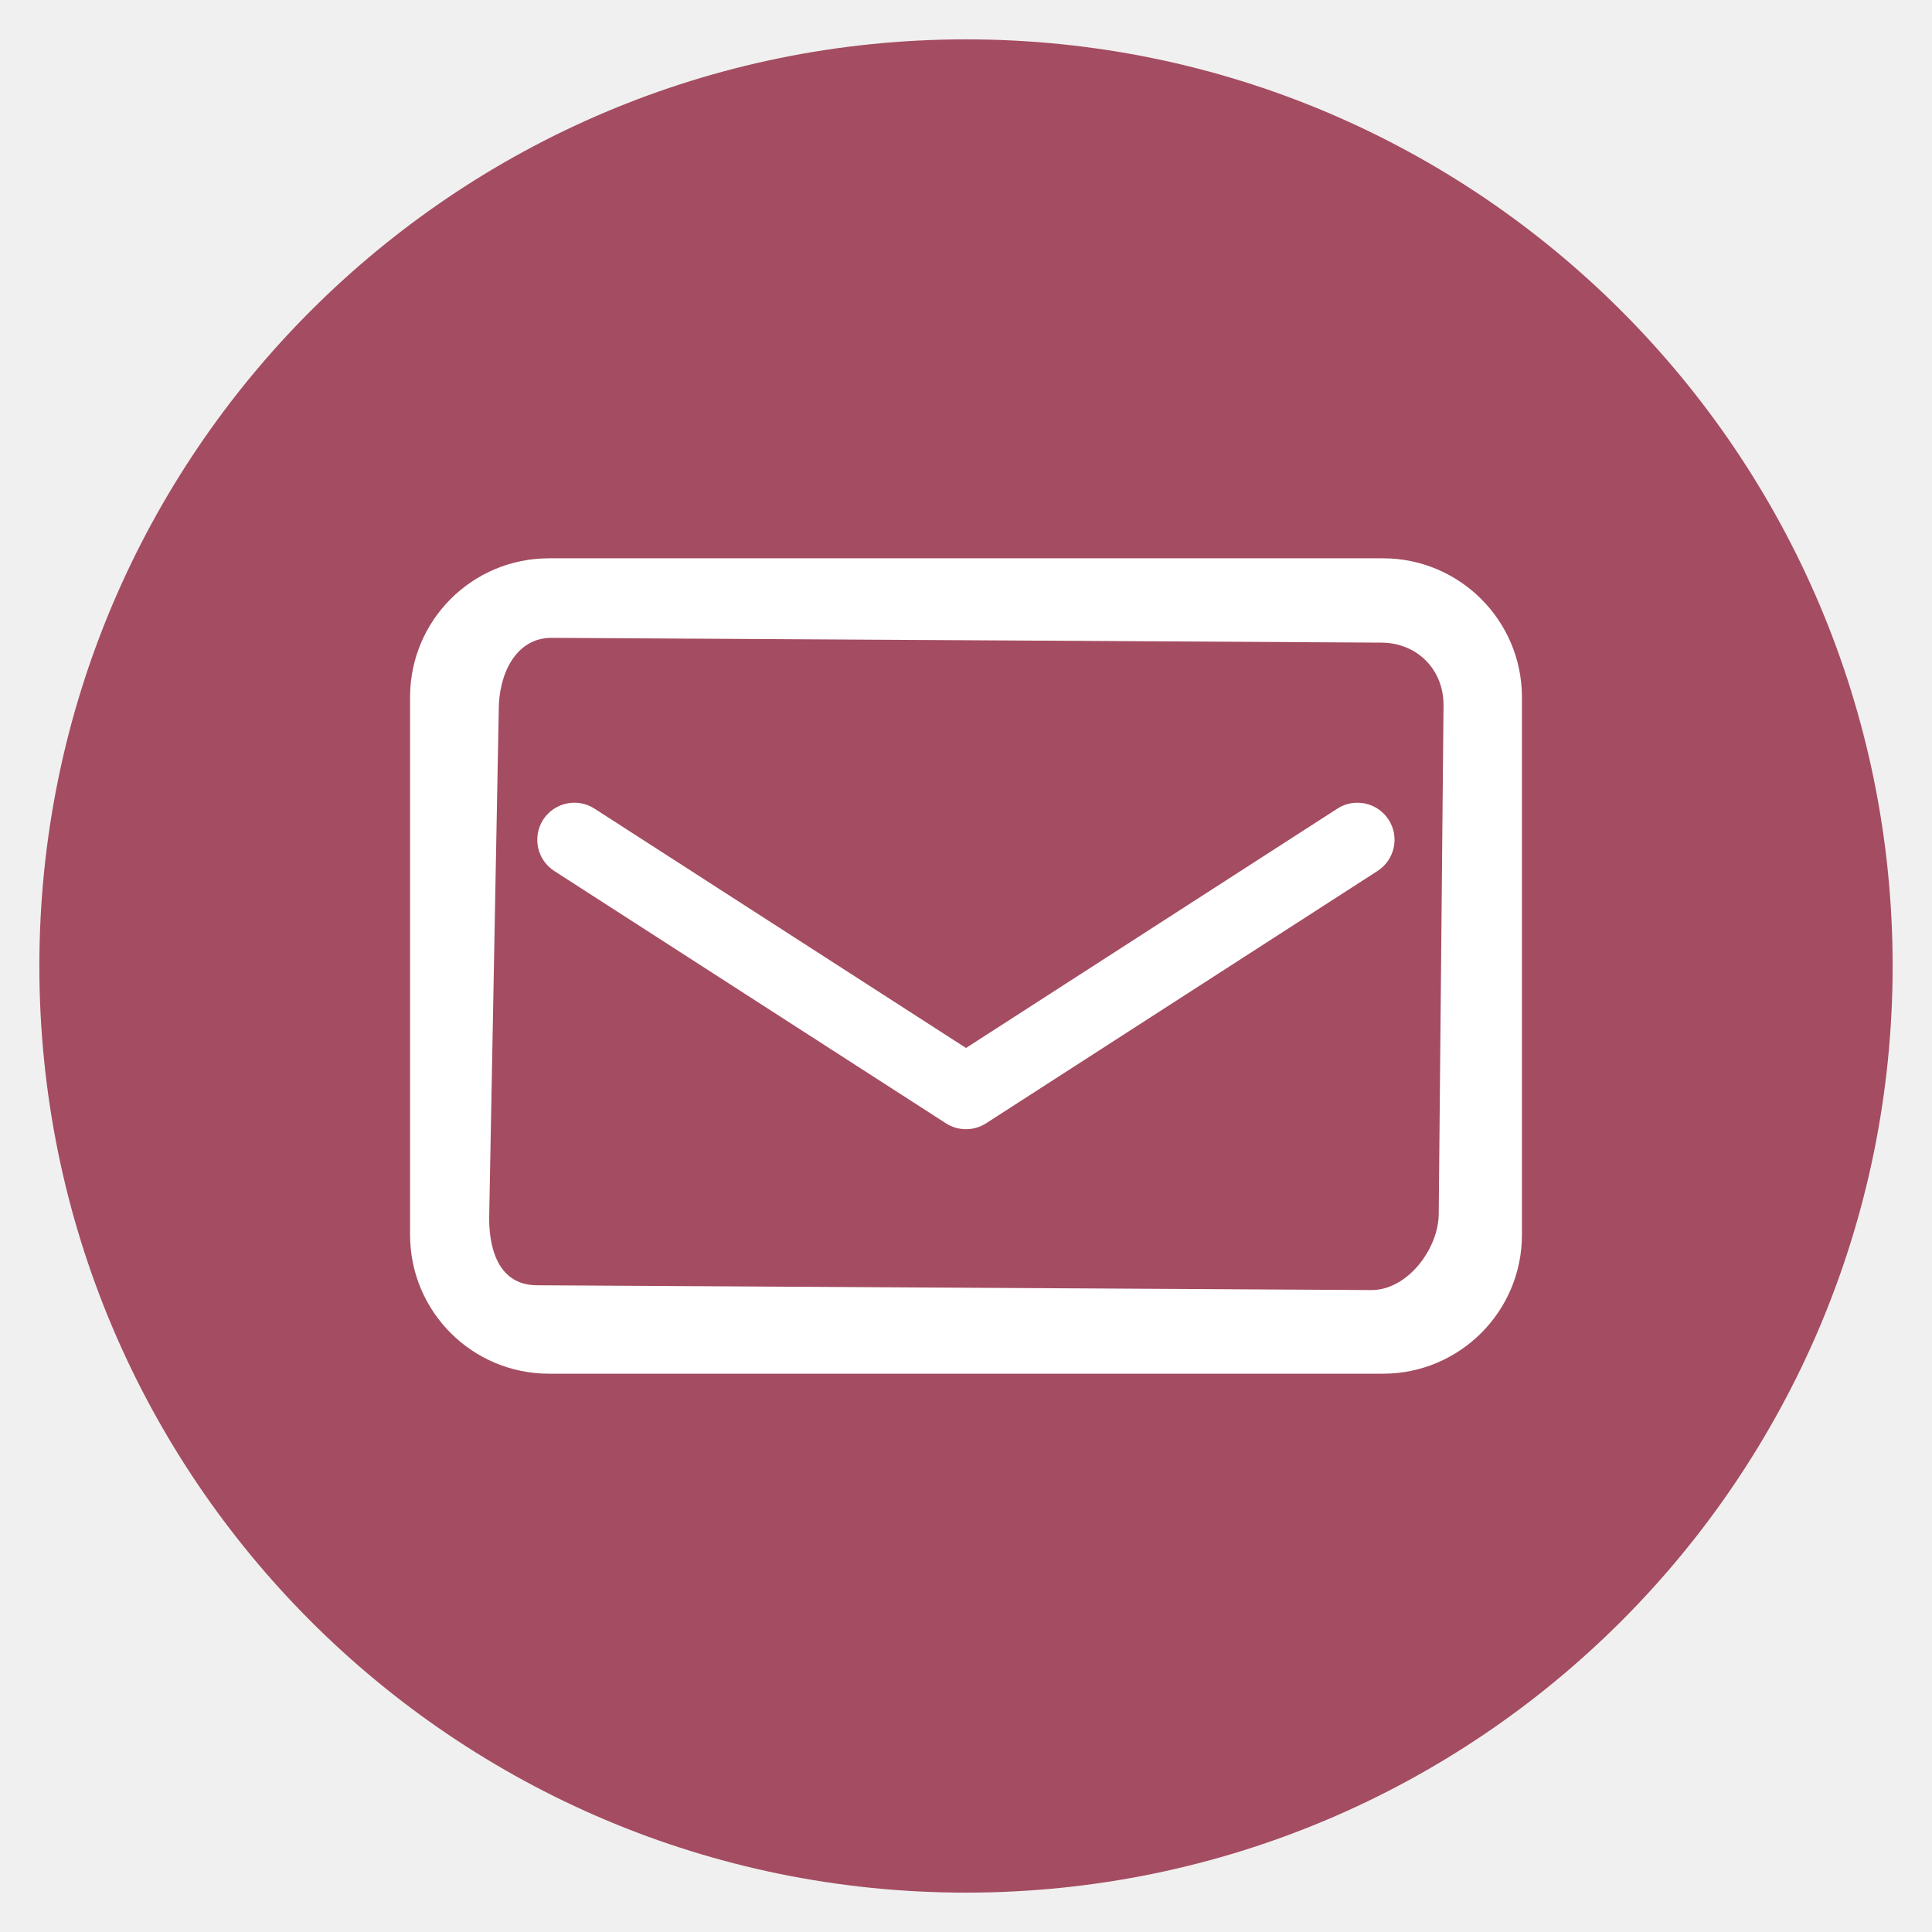
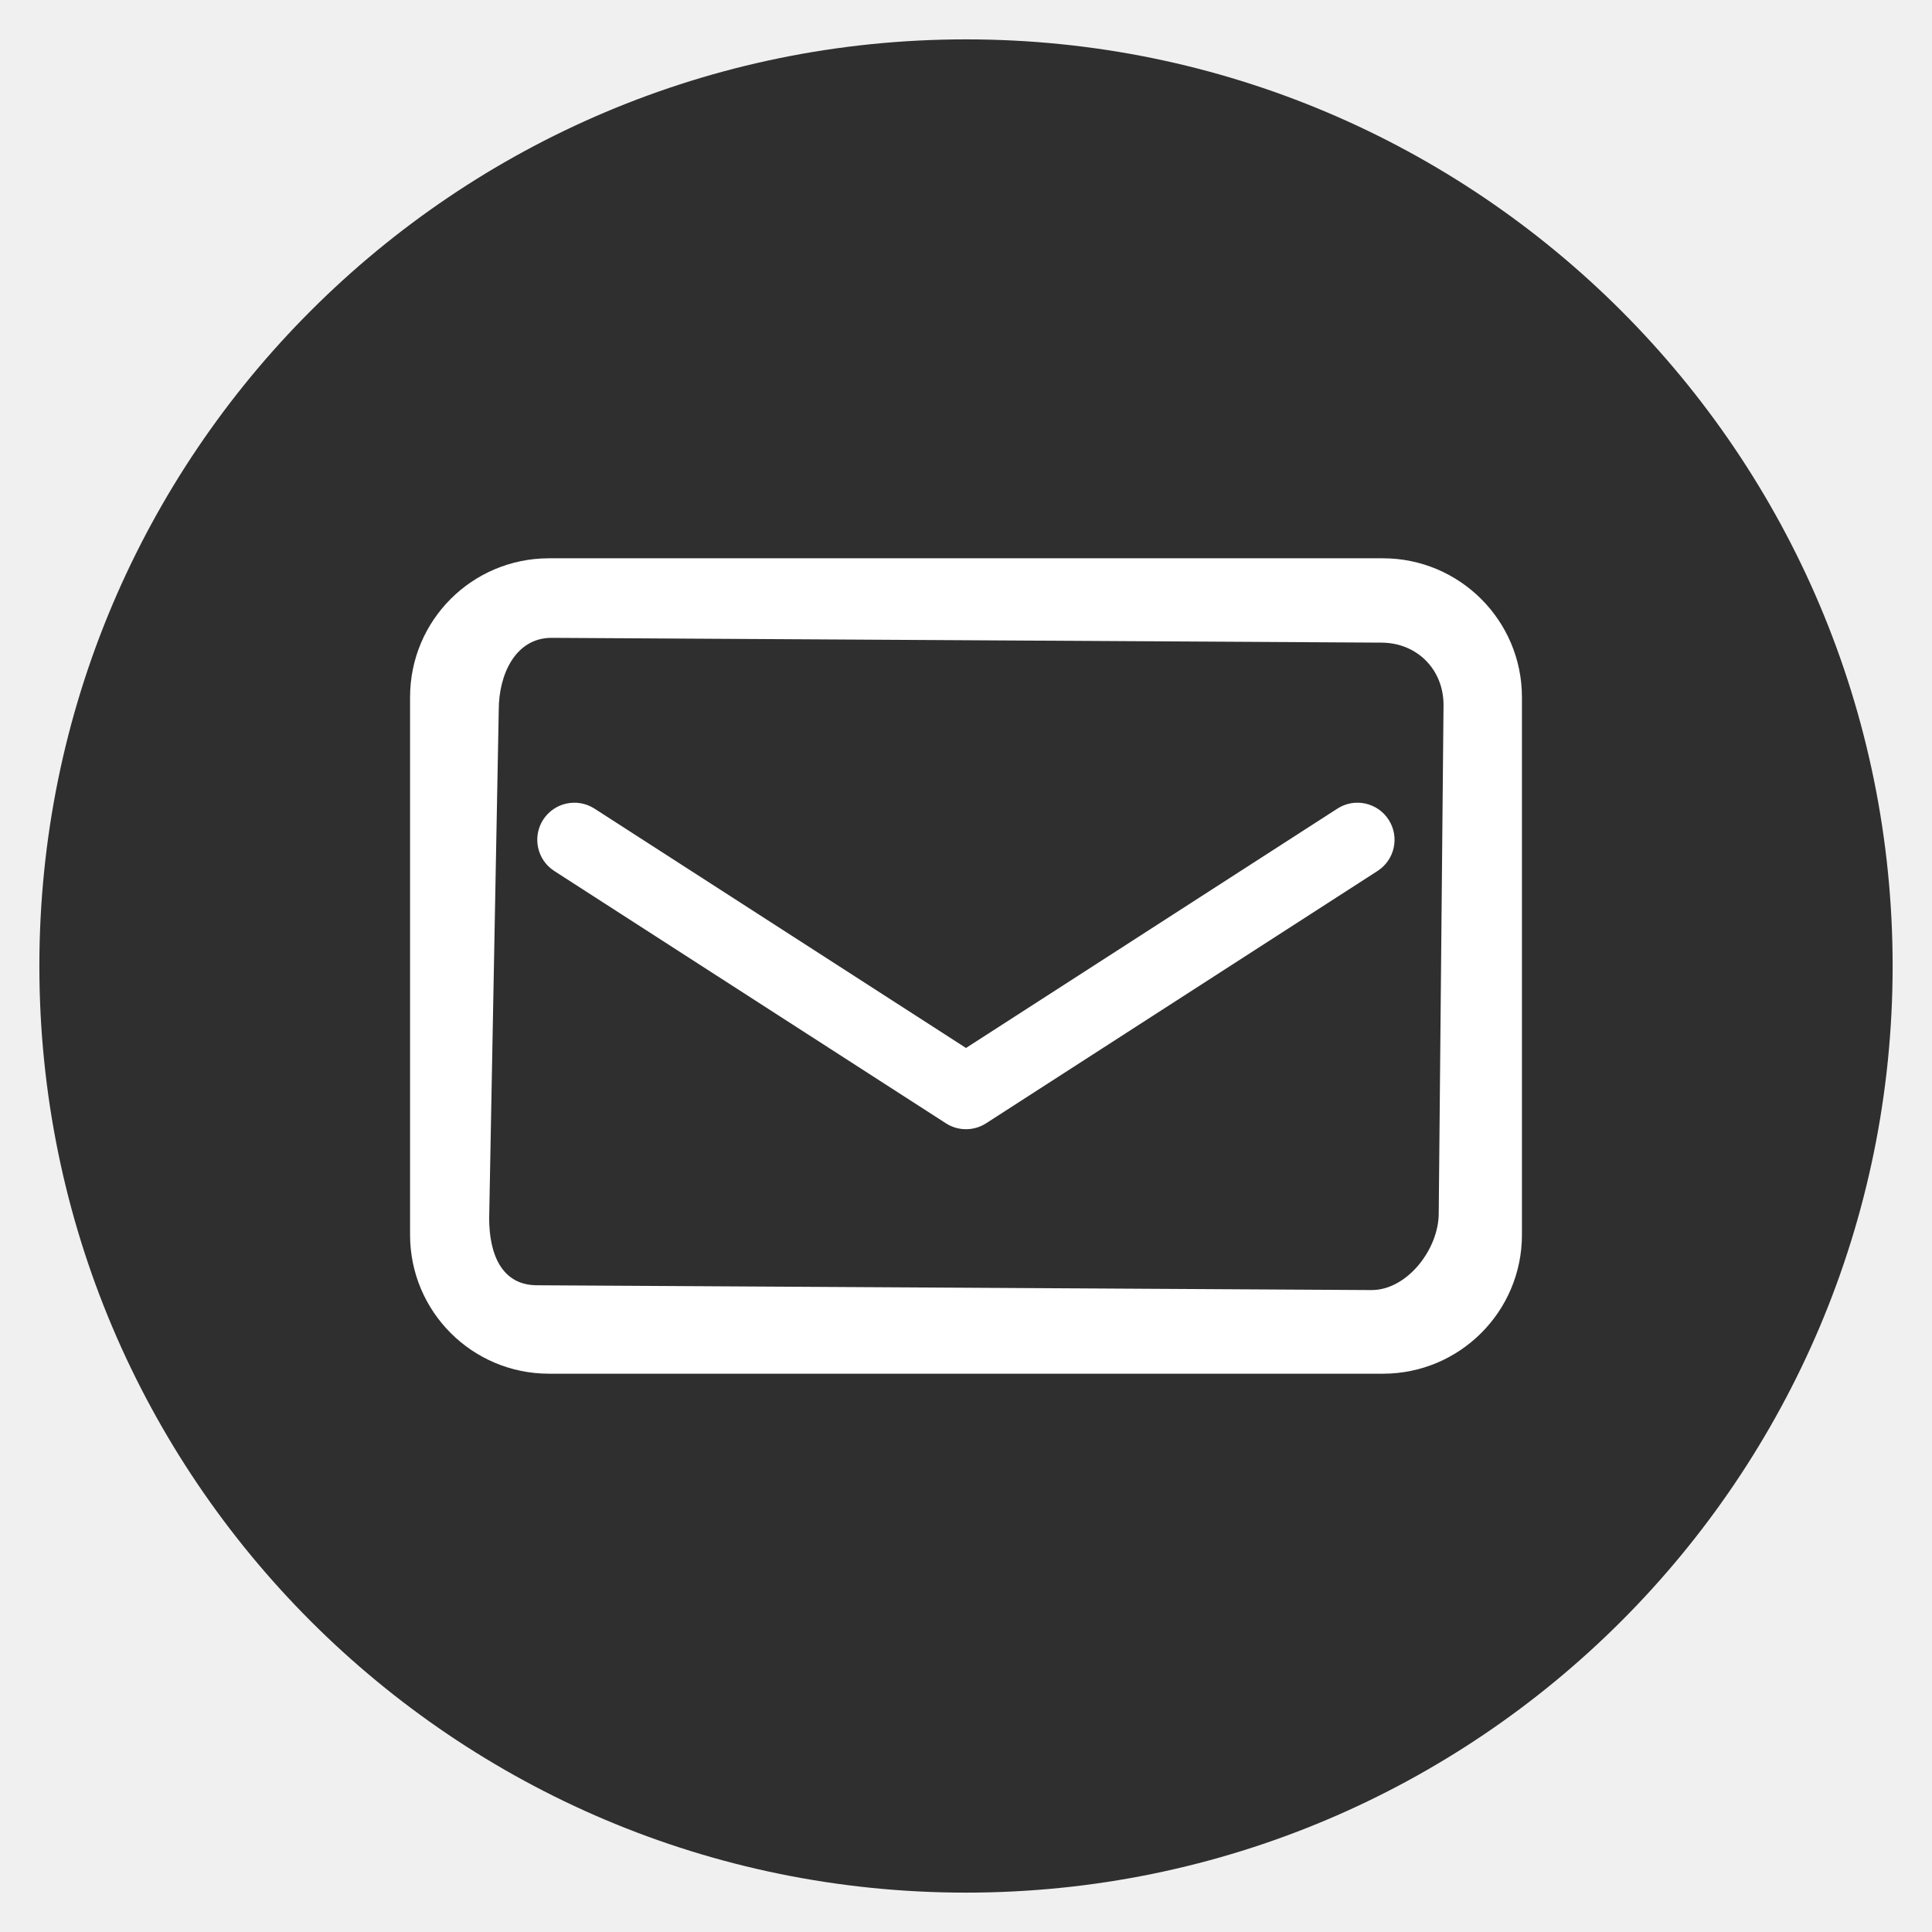
<svg xmlns="http://www.w3.org/2000/svg" version="1.1" x="0" y="0" width="650" height="650" viewBox="0, 0, 650, 650">
  <g id="Layer_1">
-     <path d="M325,636.755 C152.822,636.755 13.245,497.178 13.245,325 C13.245,152.822 152.822,13.245 325,13.245 C497.178,13.245 636.755,152.822 636.755,325 C636.755,497.178 497.178,636.755 325,636.755 z" fill="#A44C61" />
+     <path d="M325,636.755 C152.822,636.755 13.245,497.178 13.245,325 C13.245,152.822 152.822,13.245 325,13.245 C497.178,13.245 636.755,152.822 636.755,325 C636.755,497.178 497.178,636.755 325,636.755 z" fill="#2F2F2F" />
    <path d="M494.158,186.865 L155.844,186.865 C132.764,186.865 113.99,205.638 113.99,228.718 L113.99,421.282 C113.99,444.361 132.764,463.135 155.844,463.135 L494.157,463.135 C517.236,463.135 536.01,444.361 536.01,421.282 L536.01,228.718 C536.011,205.638 517.237,186.865 494.158,186.865 z M508.109,228.718 L508.109,421.282 C508.109,423.483 507.489,425.492 506.576,427.345 L407.944,328.705 L508.081,228.568 C508.081,228.624 508.109,228.664 508.109,228.718 z M141.892,421.281 L141.892,228.718 C141.892,228.664 141.921,228.624 141.921,228.569 L242.058,328.706 L143.419,427.344 C142.512,425.492 141.892,423.483 141.892,421.281 z M329.307,367.889 C327.004,370.191 322.997,370.191 320.695,367.889 L167.581,214.767 L482.428,214.767 L329.307,367.889 z M261.785,348.434 L300.967,387.617 C307.391,394.04 315.927,397.576 325.001,397.576 C334.074,397.576 342.61,394.04 349.034,387.617 L388.218,348.434 L475.008,435.233 L174.986,435.233 L261.785,348.434 z" fill="#FFFFFF" display="none" />
    <g>
      <path d="M465.279,187.832 L184.721,187.832 C158.841,187.832 137.961,208.711 137.961,234.553 L137.961,415.447 C137.961,441.25 158.841,462.168 184.721,462.168 L465.279,462.168 C491.045,462.168 512.039,441.289 512.039,415.447 L512.039,234.553 C512.039,208.75 491.045,187.832 465.279,187.832 z M484.046,408.212 C484.046,420.198 473.481,434.028 461.457,434.028 L180.711,432.415 C168.687,432.415 164.576,421.812 164.576,409.826 L167.803,238.796 C167.803,226.81 173.489,214.594 185.551,214.594 L464.684,216.207 C476.708,216.207 485.66,225.197 485.66,237.183 L484.046,408.212 z" fill="#FFFFFF" />
      <path d="M449.973,272.037 L325,352.579 L199.989,272.037 C194.187,268.335 186.515,269.976 182.736,275.778 C179.033,281.58 180.675,289.291 186.477,293.032 L318.244,377.924 C320.305,379.26 322.633,379.909 325,379.909 C327.328,379.909 329.695,379.26 331.756,377.924 L463.447,293.032 C469.249,289.291 470.929,281.58 467.188,275.778 C463.447,269.976 455.698,268.335 449.973,272.037 L449.973,272.037 z" fill="#FFFFFF" />
    </g>
  </g>
</svg>
